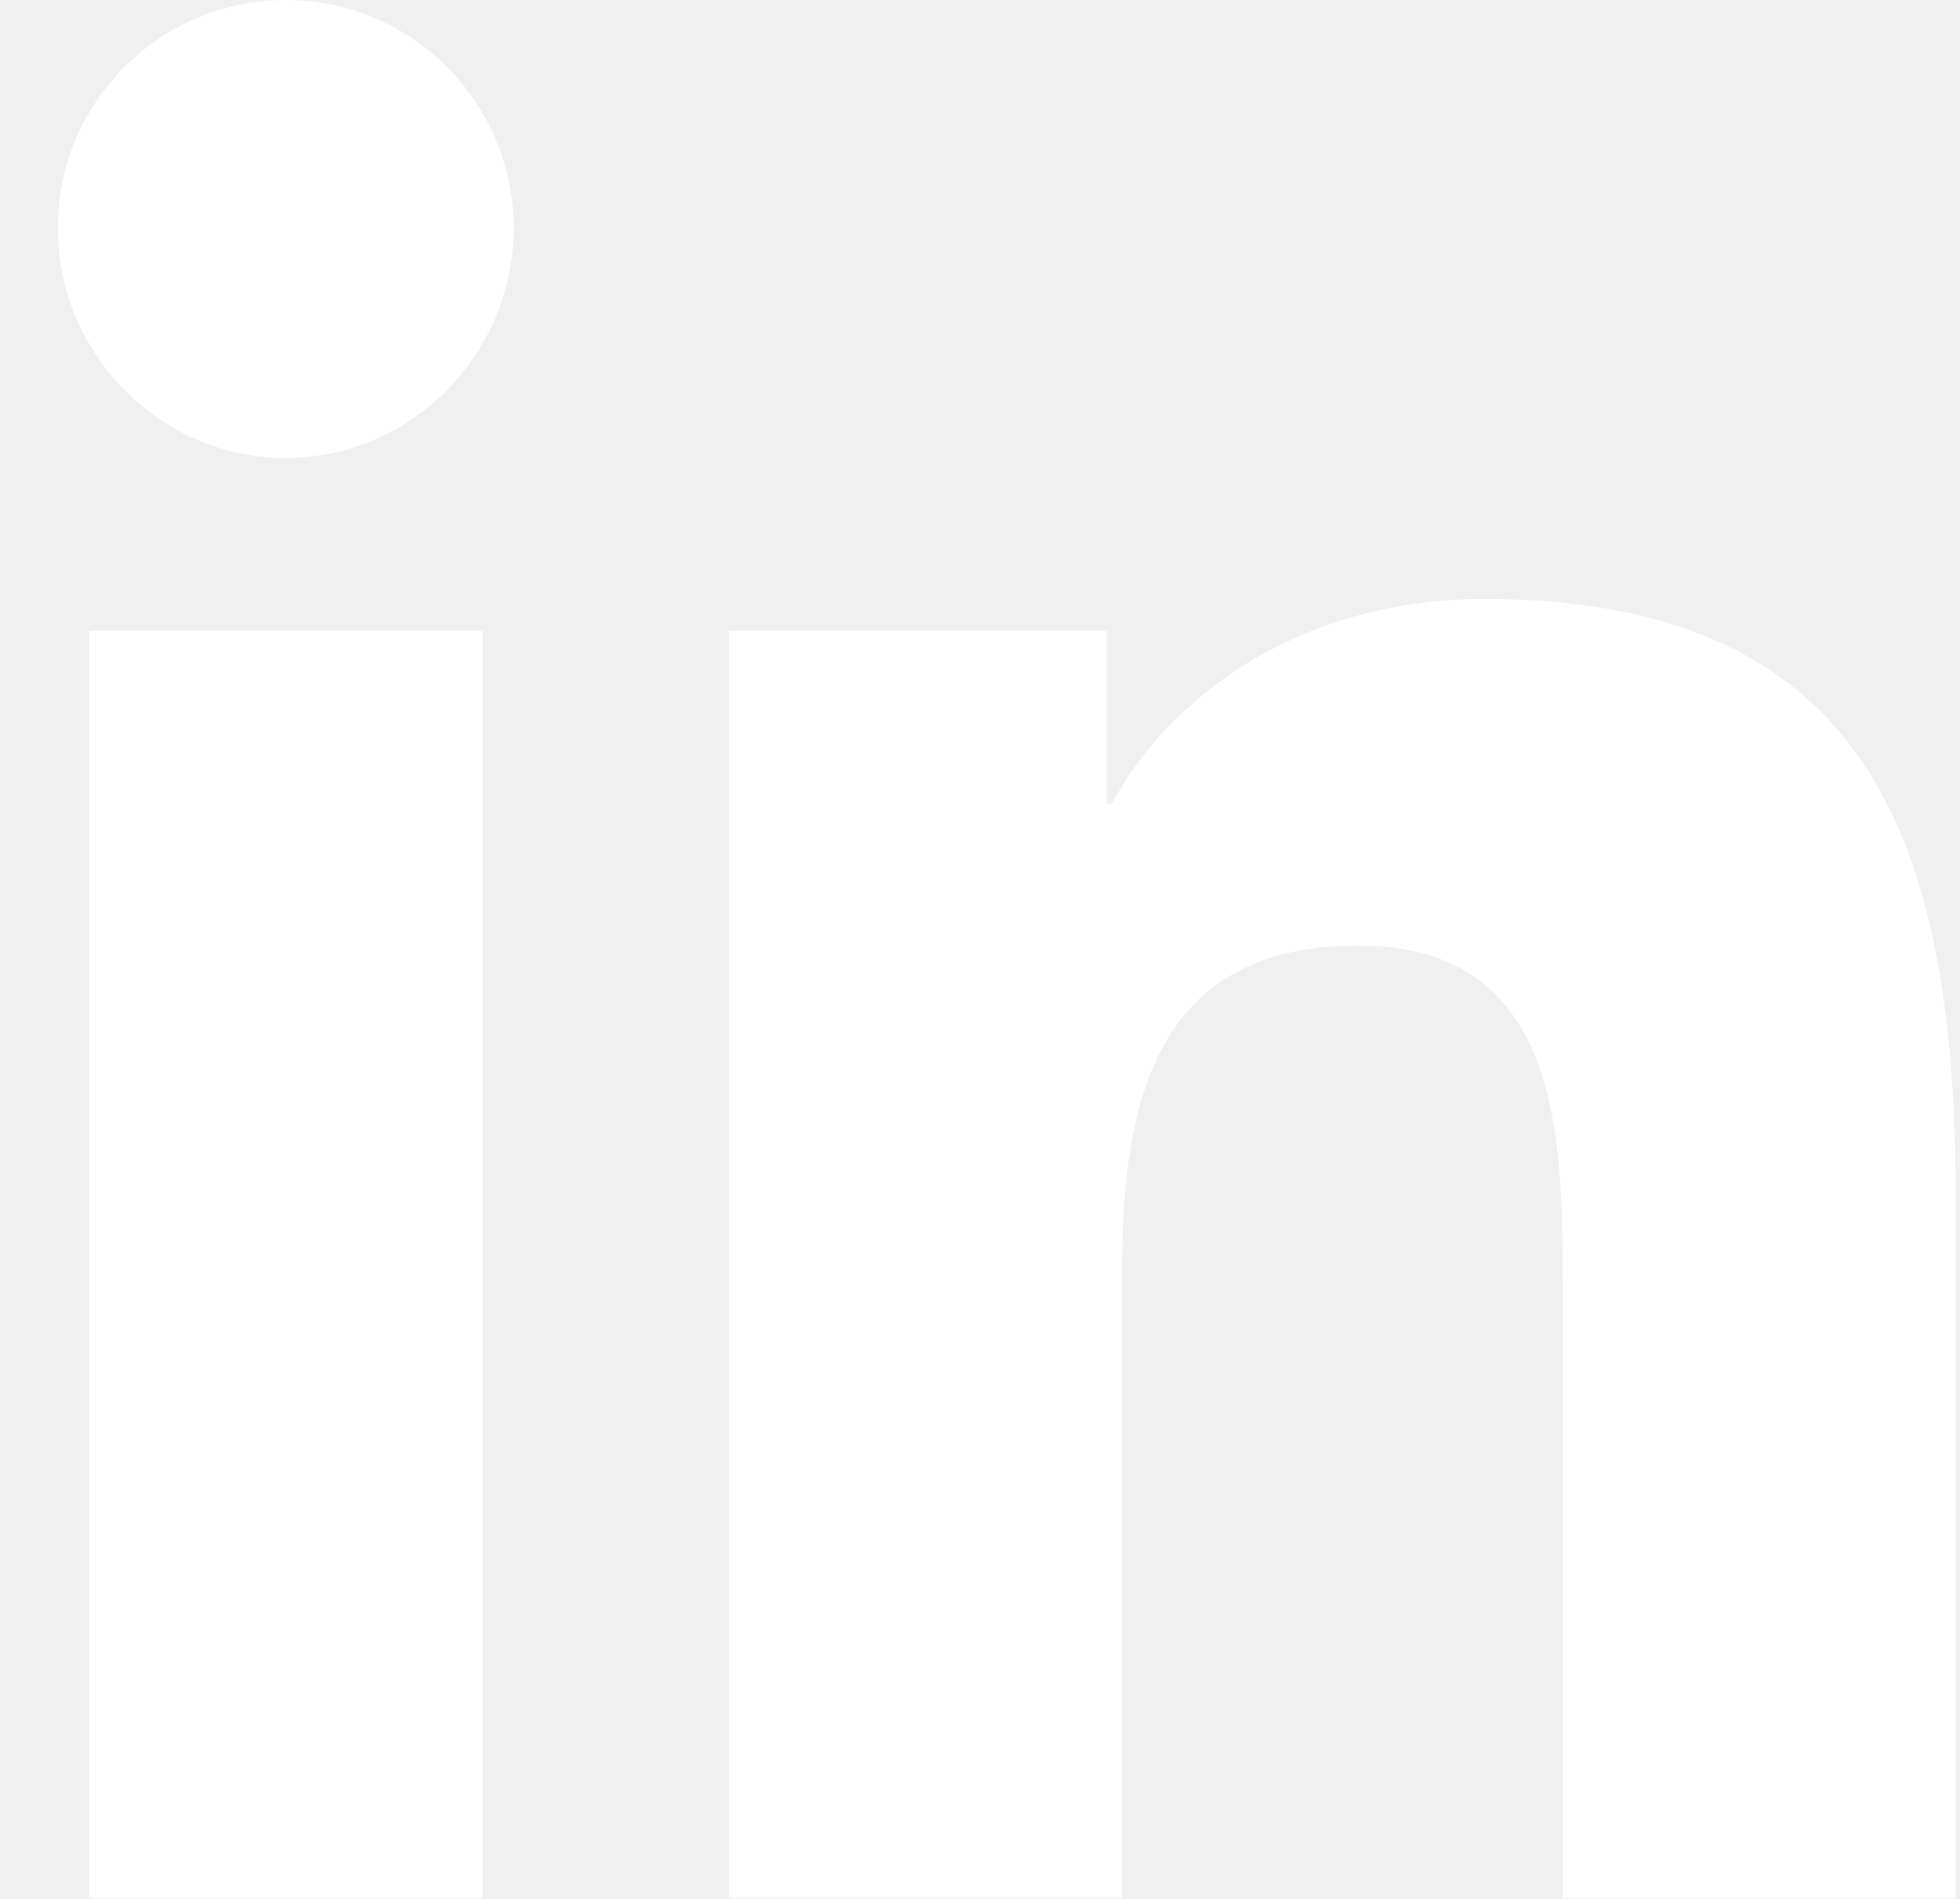
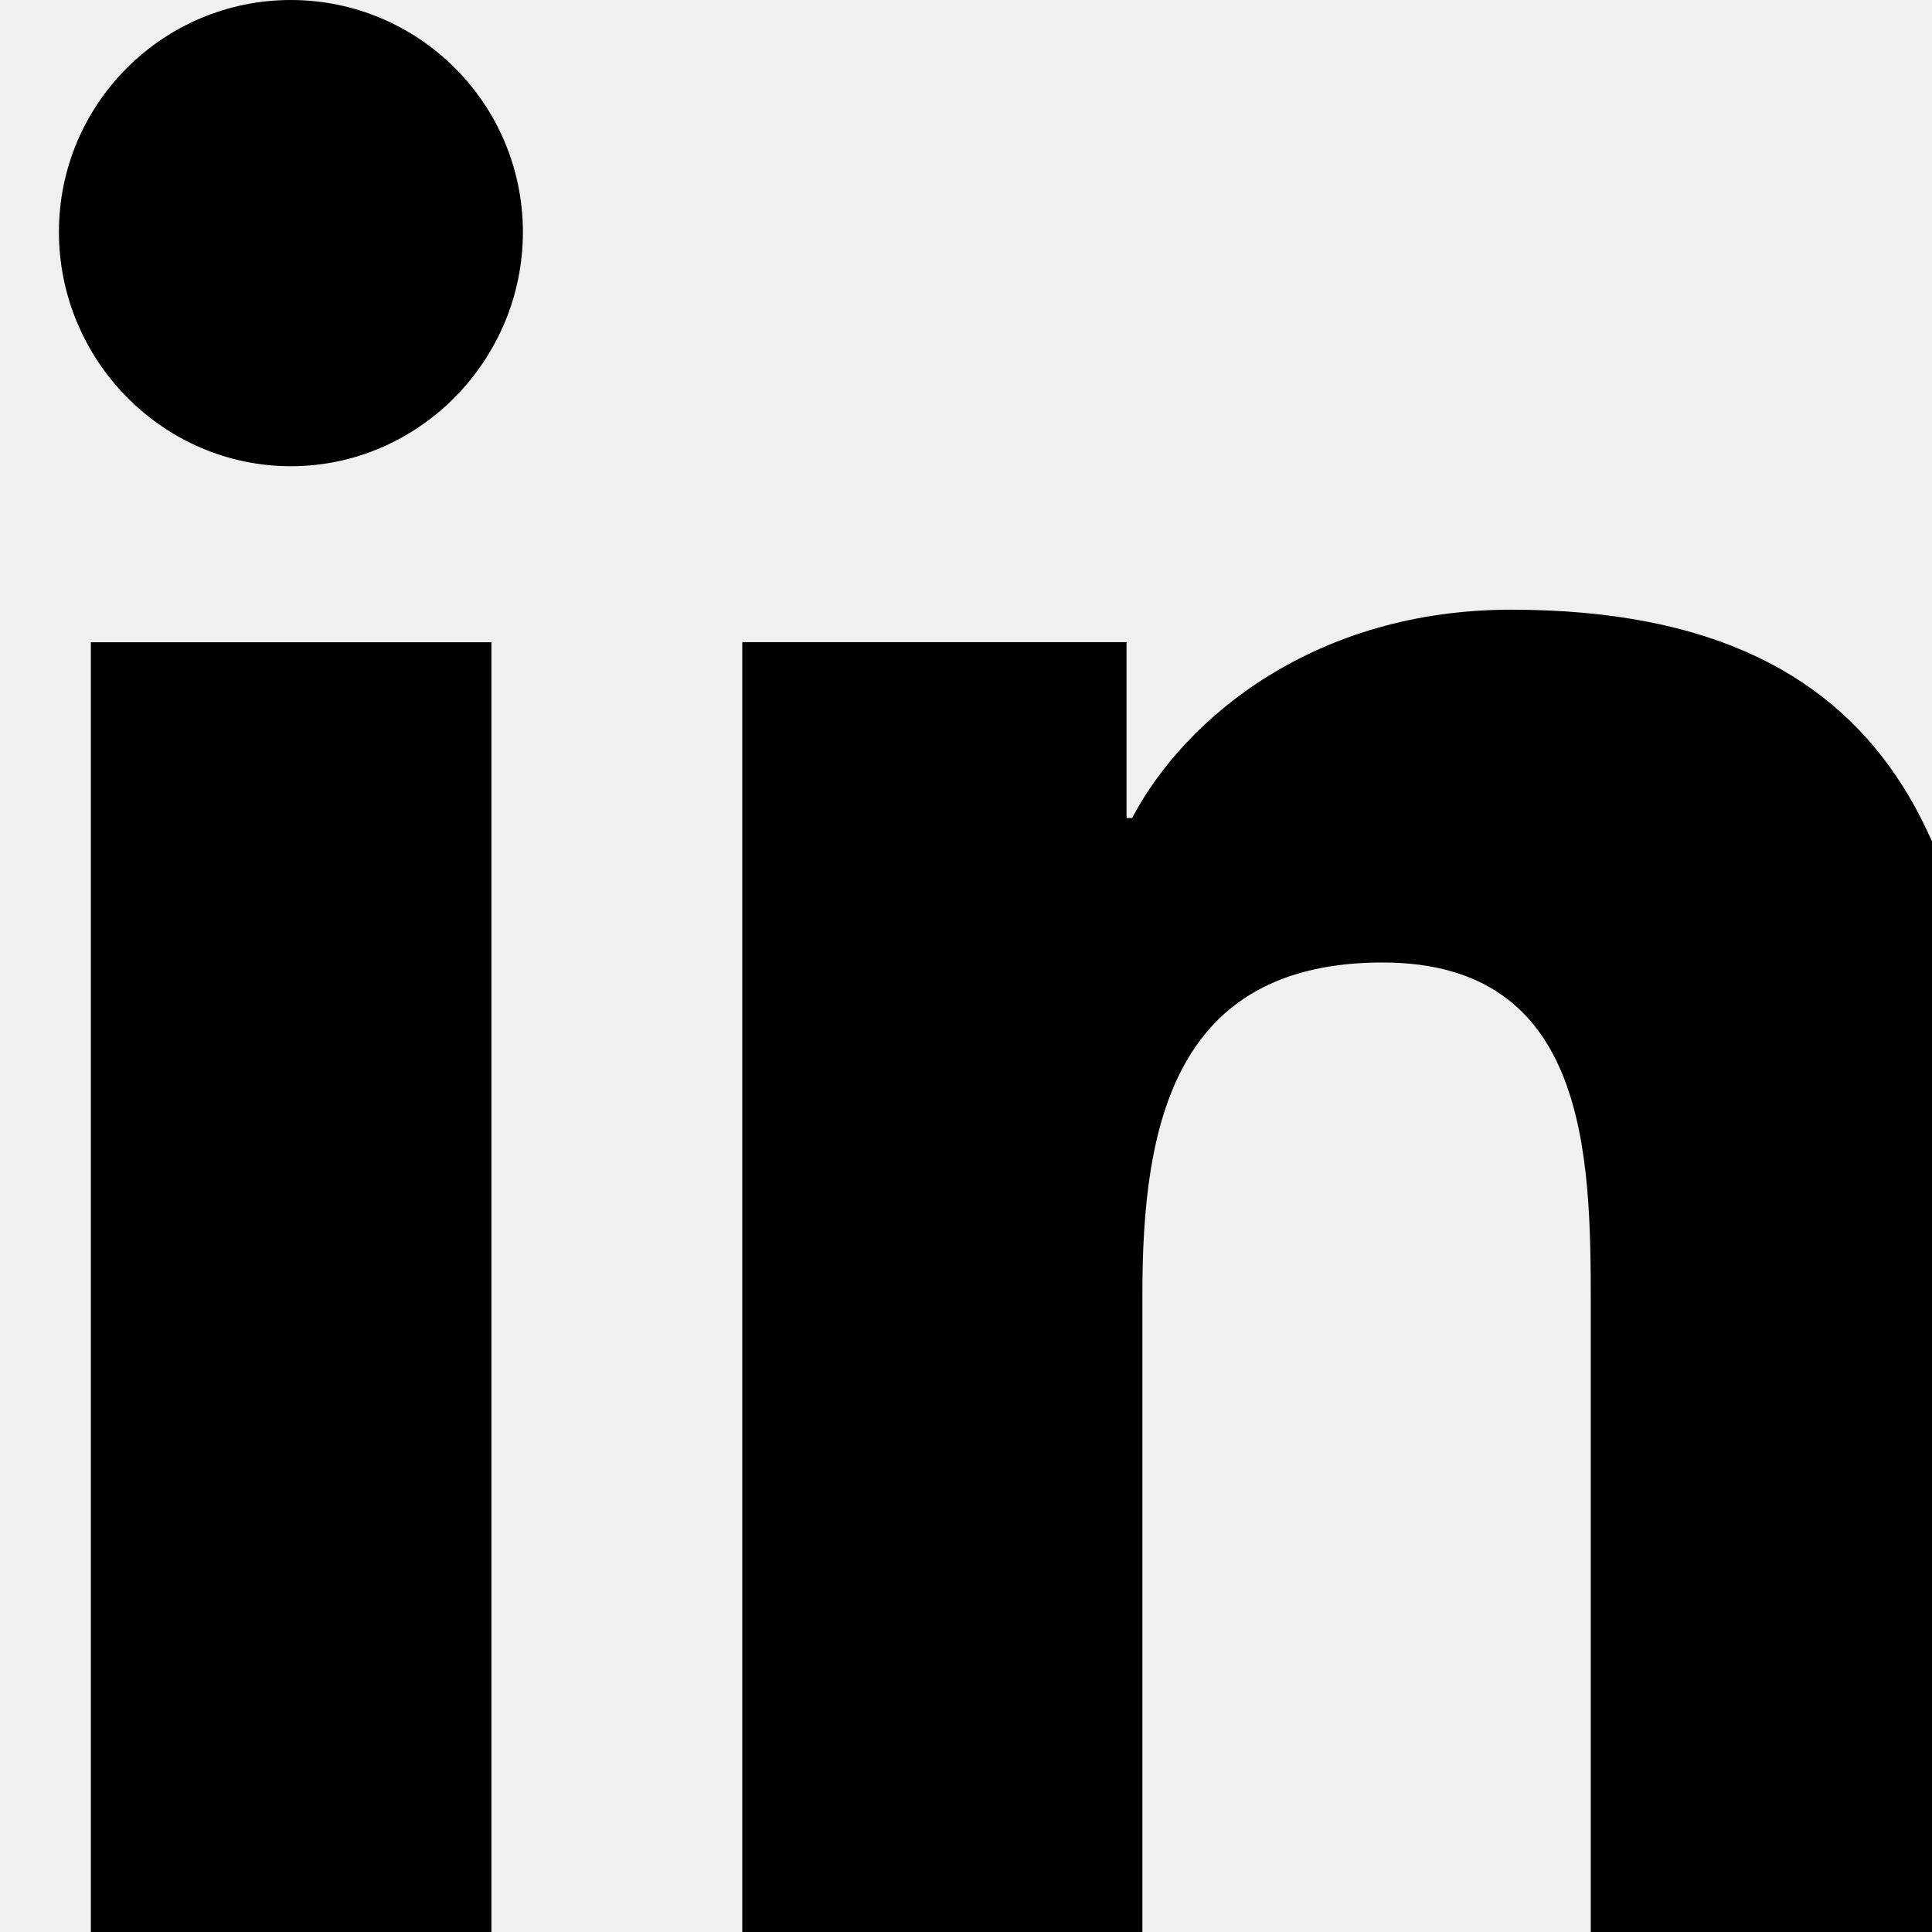
- <svg xmlns="http://www.w3.org/2000/svg" width="32" height="31" viewBox="0 0 32 31" fill="none">
-   <g clip-path="url(#clip0_4_1806)">
-     <path d="M31.923 30.986V30.984H31.93V19.62C31.93 14.061 30.733 9.778 24.234 9.778C21.11 9.778 19.013 11.493 18.157 13.118H18.067V10.297H11.904V30.984H18.321V20.741C18.321 18.044 18.832 15.436 22.172 15.436C25.463 15.436 25.512 18.514 25.512 20.914V30.986H31.923Z" fill="white" />
-     <path d="M1.457 10.299H7.881V30.986H1.457V10.299Z" fill="white" />
-     <path d="M4.665 0C2.611 0 0.944 1.667 0.944 3.721C0.944 5.775 2.611 7.477 4.665 7.477C6.719 7.477 8.386 5.775 8.386 3.721C8.385 1.667 6.718 0 4.665 0V0Z" fill="white" />
-   </g>
-   <defs>
-     <clipPath id="clip0_4_1806">
-       <rect width="30.986" height="30.986" fill="white" transform="translate(0.944336)" />
-     </clipPath>
-   </defs>
+ <svg xmlns="http://www.w3.org/2000/svg">
+   <path d="M31.923 30.986v-.002h.007V19.62c0-5.56-1.197-9.842-7.696-9.842-3.124 0-5.221 1.715-6.077 3.34h-.09v-2.82h-6.163v20.686h6.417V20.741c0-2.697.511-5.305 3.851-5.305 3.291 0 3.34 3.078 3.34 5.478v10.072h6.41zM1.457 10.3h6.424v20.686H1.457V10.3zM4.665 0a3.722 3.722 0 00-3.72 3.72c0 2.055 1.666 3.757 3.72 3.757 2.054 0 3.721-1.702 3.721-3.756A3.724 3.724 0 004.666 0z" />
</svg>
